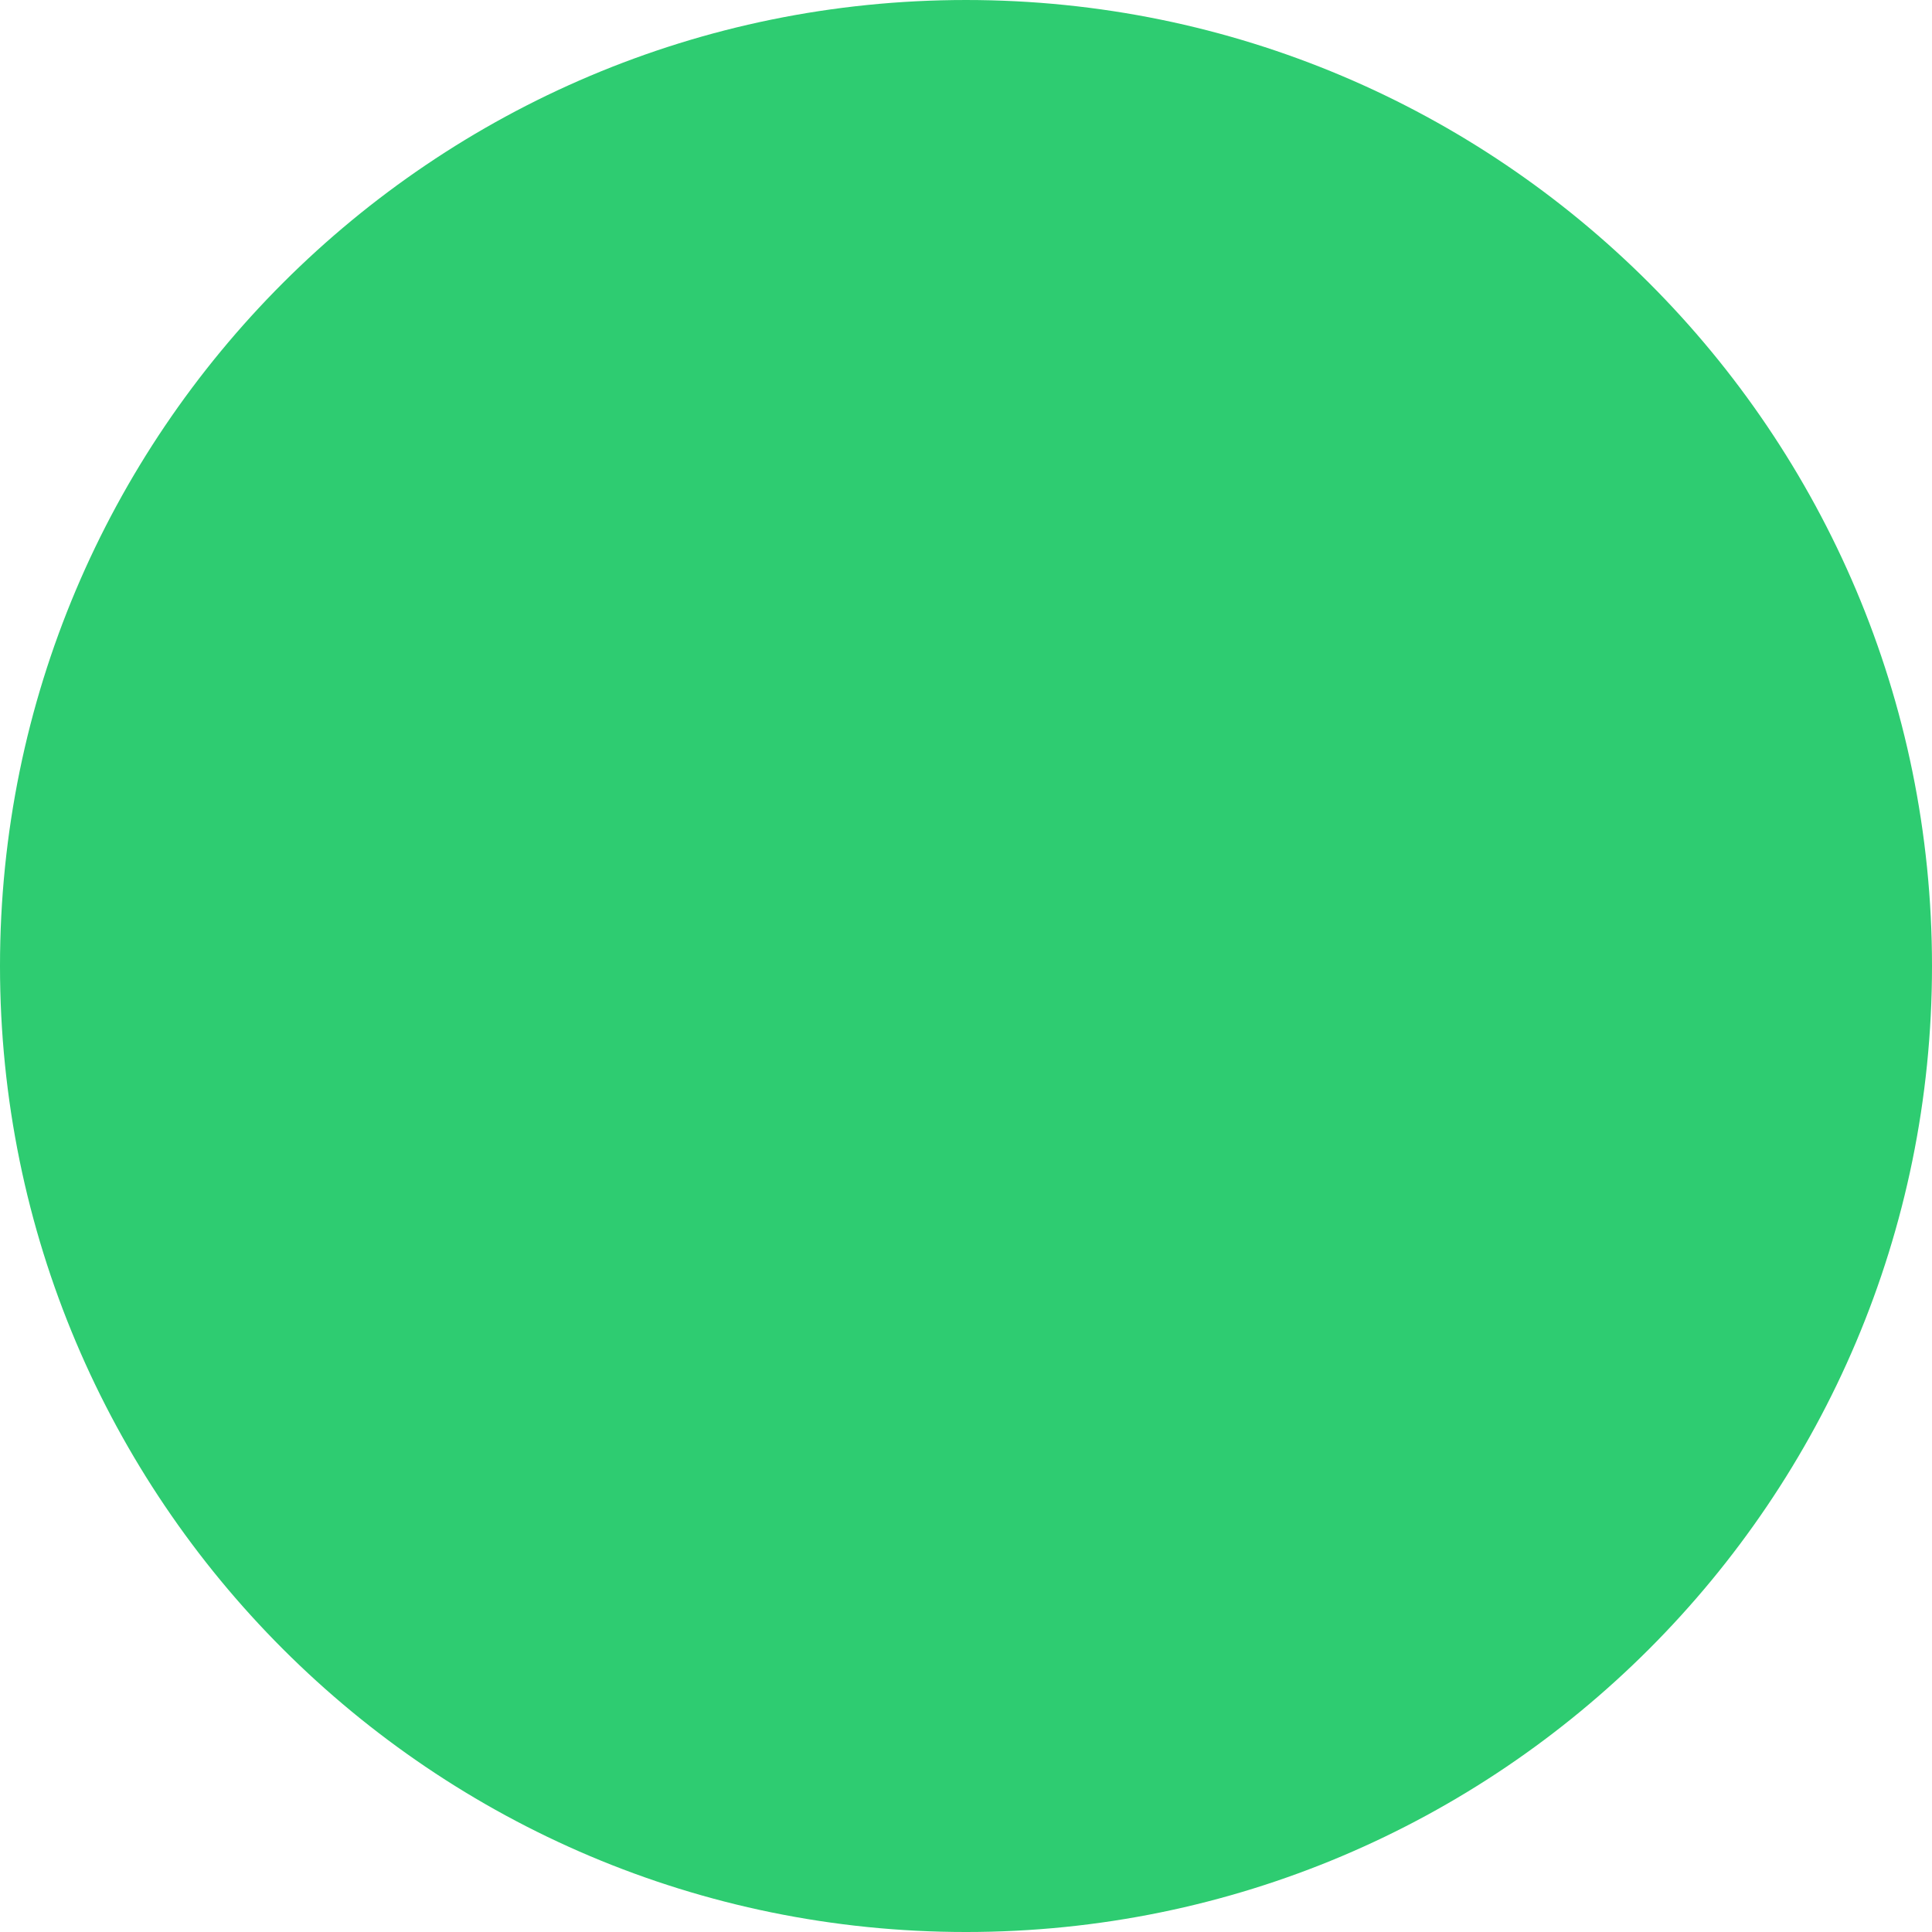
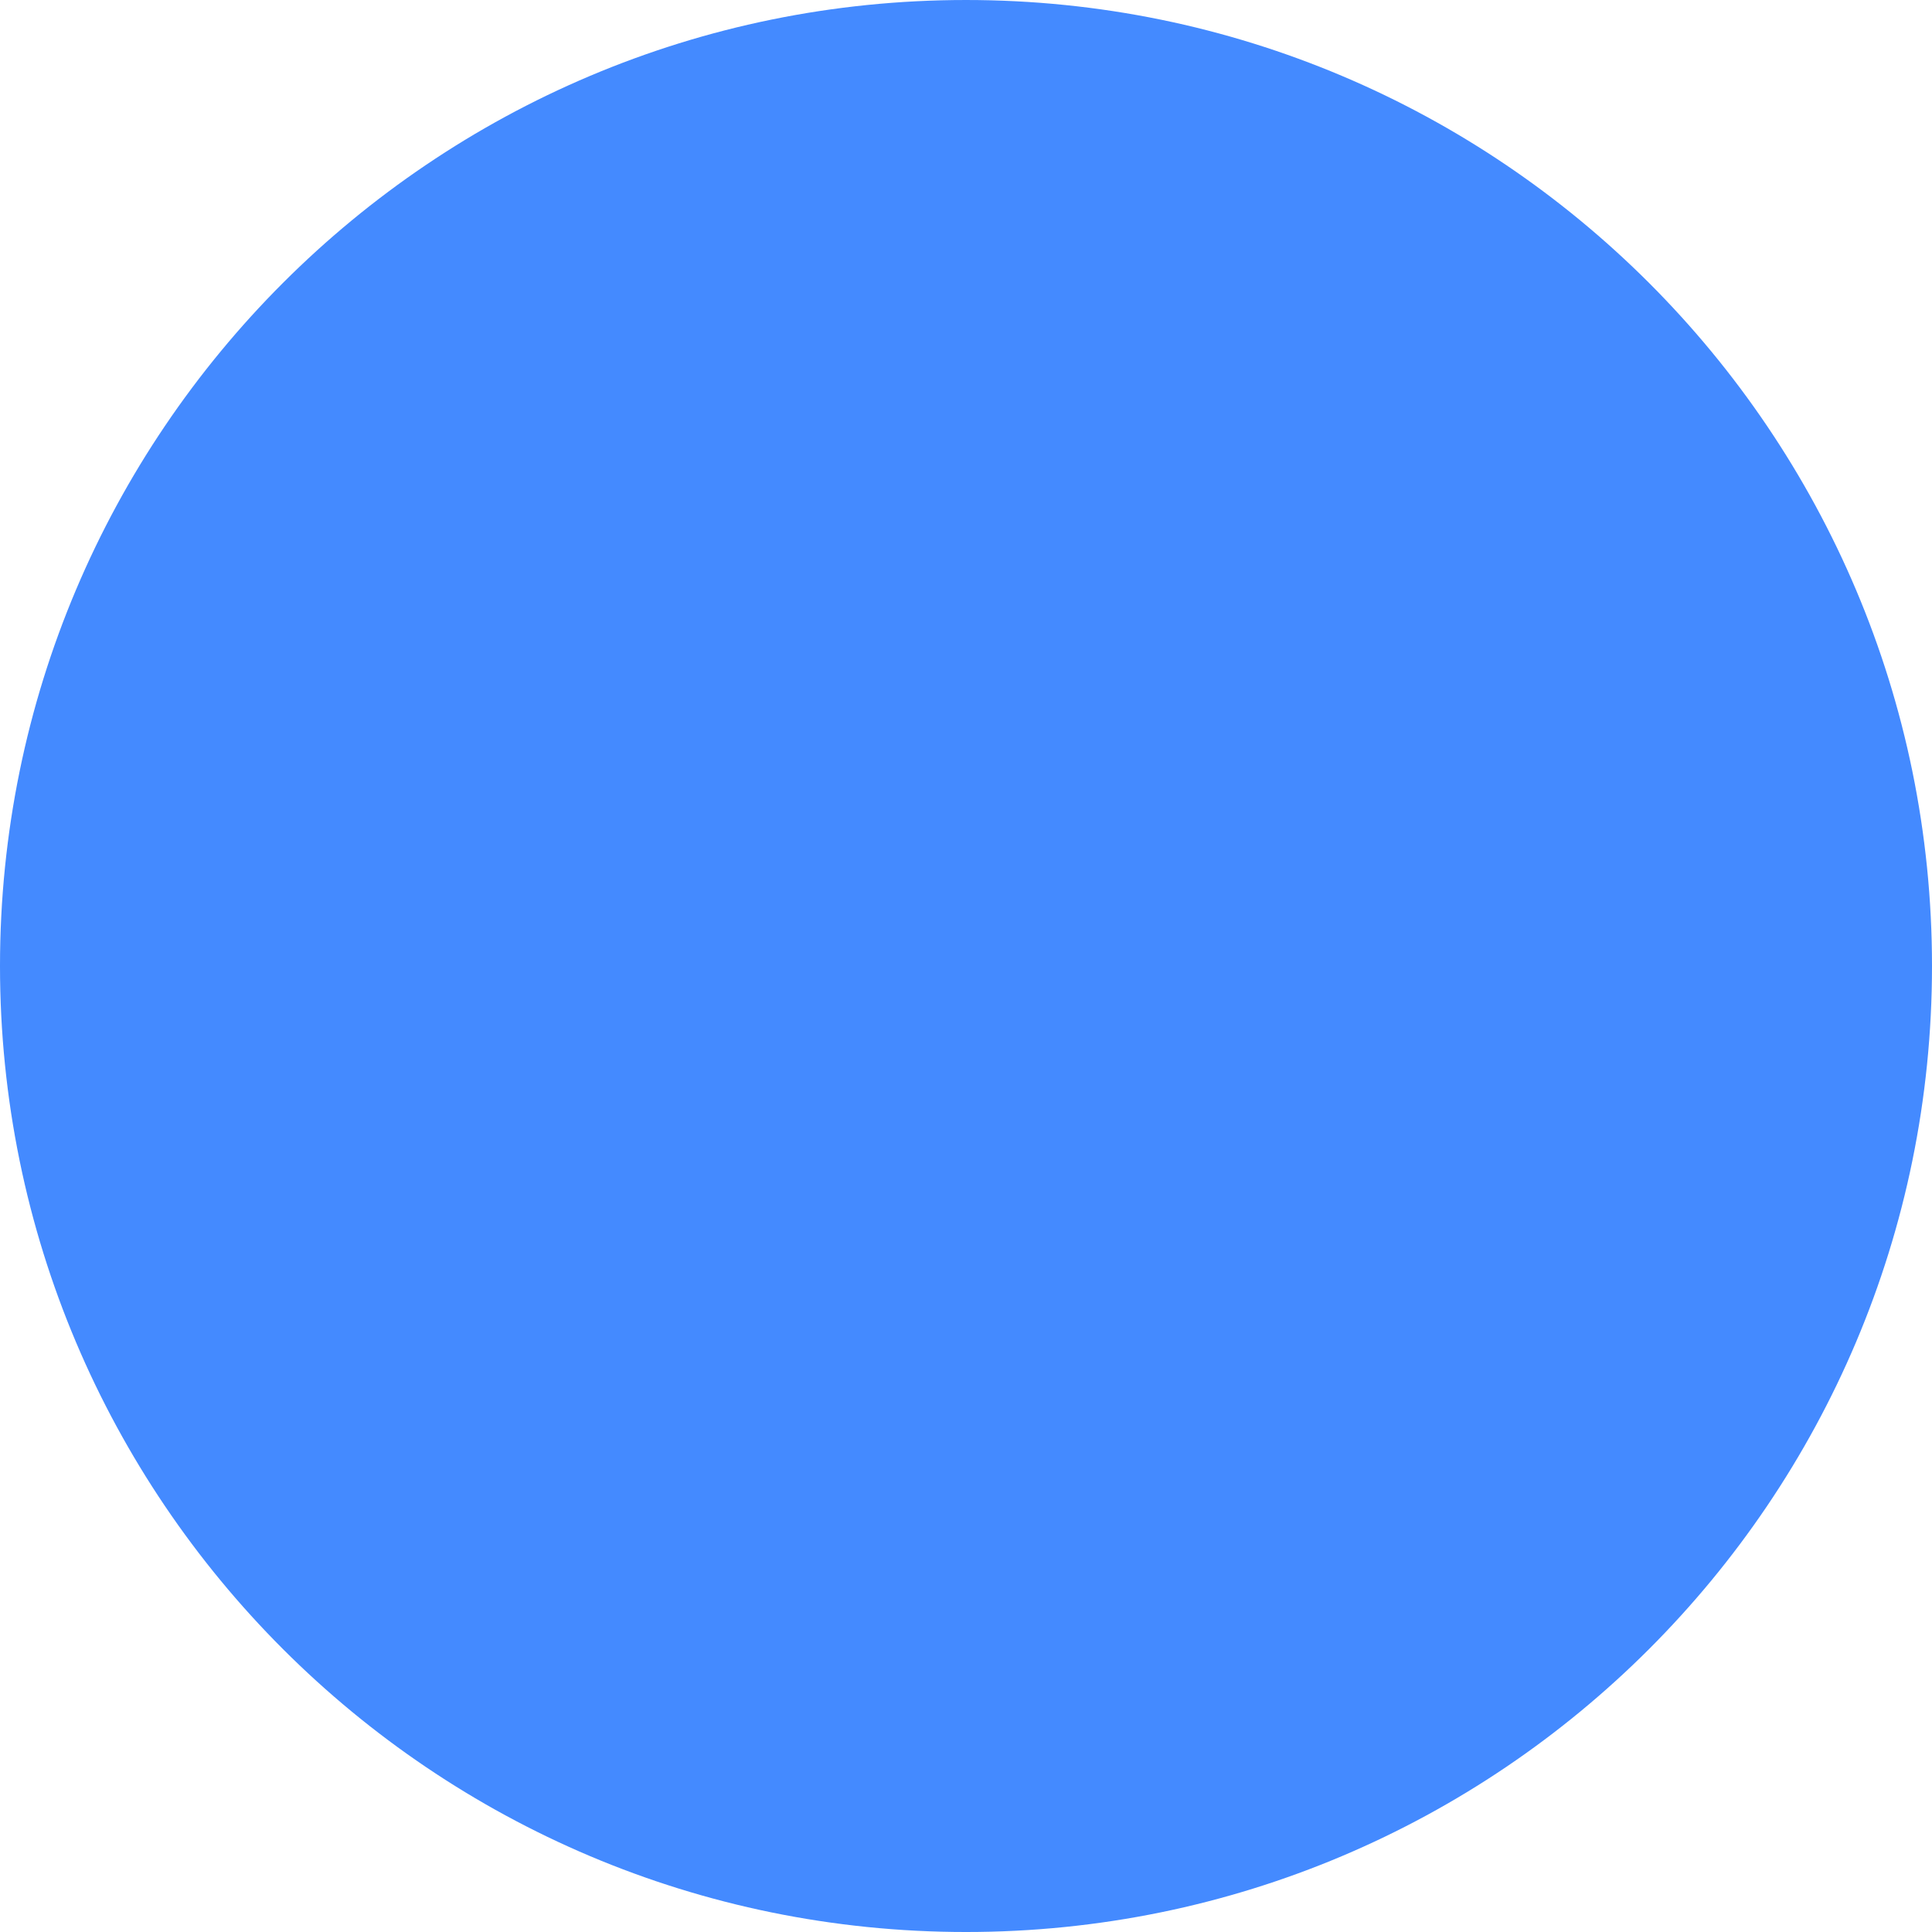
<svg xmlns="http://www.w3.org/2000/svg" width="20" height="20" id="svg2" version="1.1">
  <defs id="defs4" />
  <g id="layer1" transform="translate(0,-1032.362)">
-     <path style="fill:#2ecc71;fill-opacity:1;stroke:none" id="path3757" d="M 19,10 A 9,9 0 1 1 1,10 9,9 0 1 1 19,10 z" transform="matrix(1.111111,0,0,1.111111,-1.111111,1031.251)" />
+     <path style="fill:#448AFF;fill-opacity:1;stroke:none" id="path3757" d="M 19,10 A 9,9 0 1 1 1,10 9,9 0 1 1 19,10 z" transform="matrix(1.111111,0,0,1.111111,-1.111111,1031.251)" />
  </g>
</svg>
